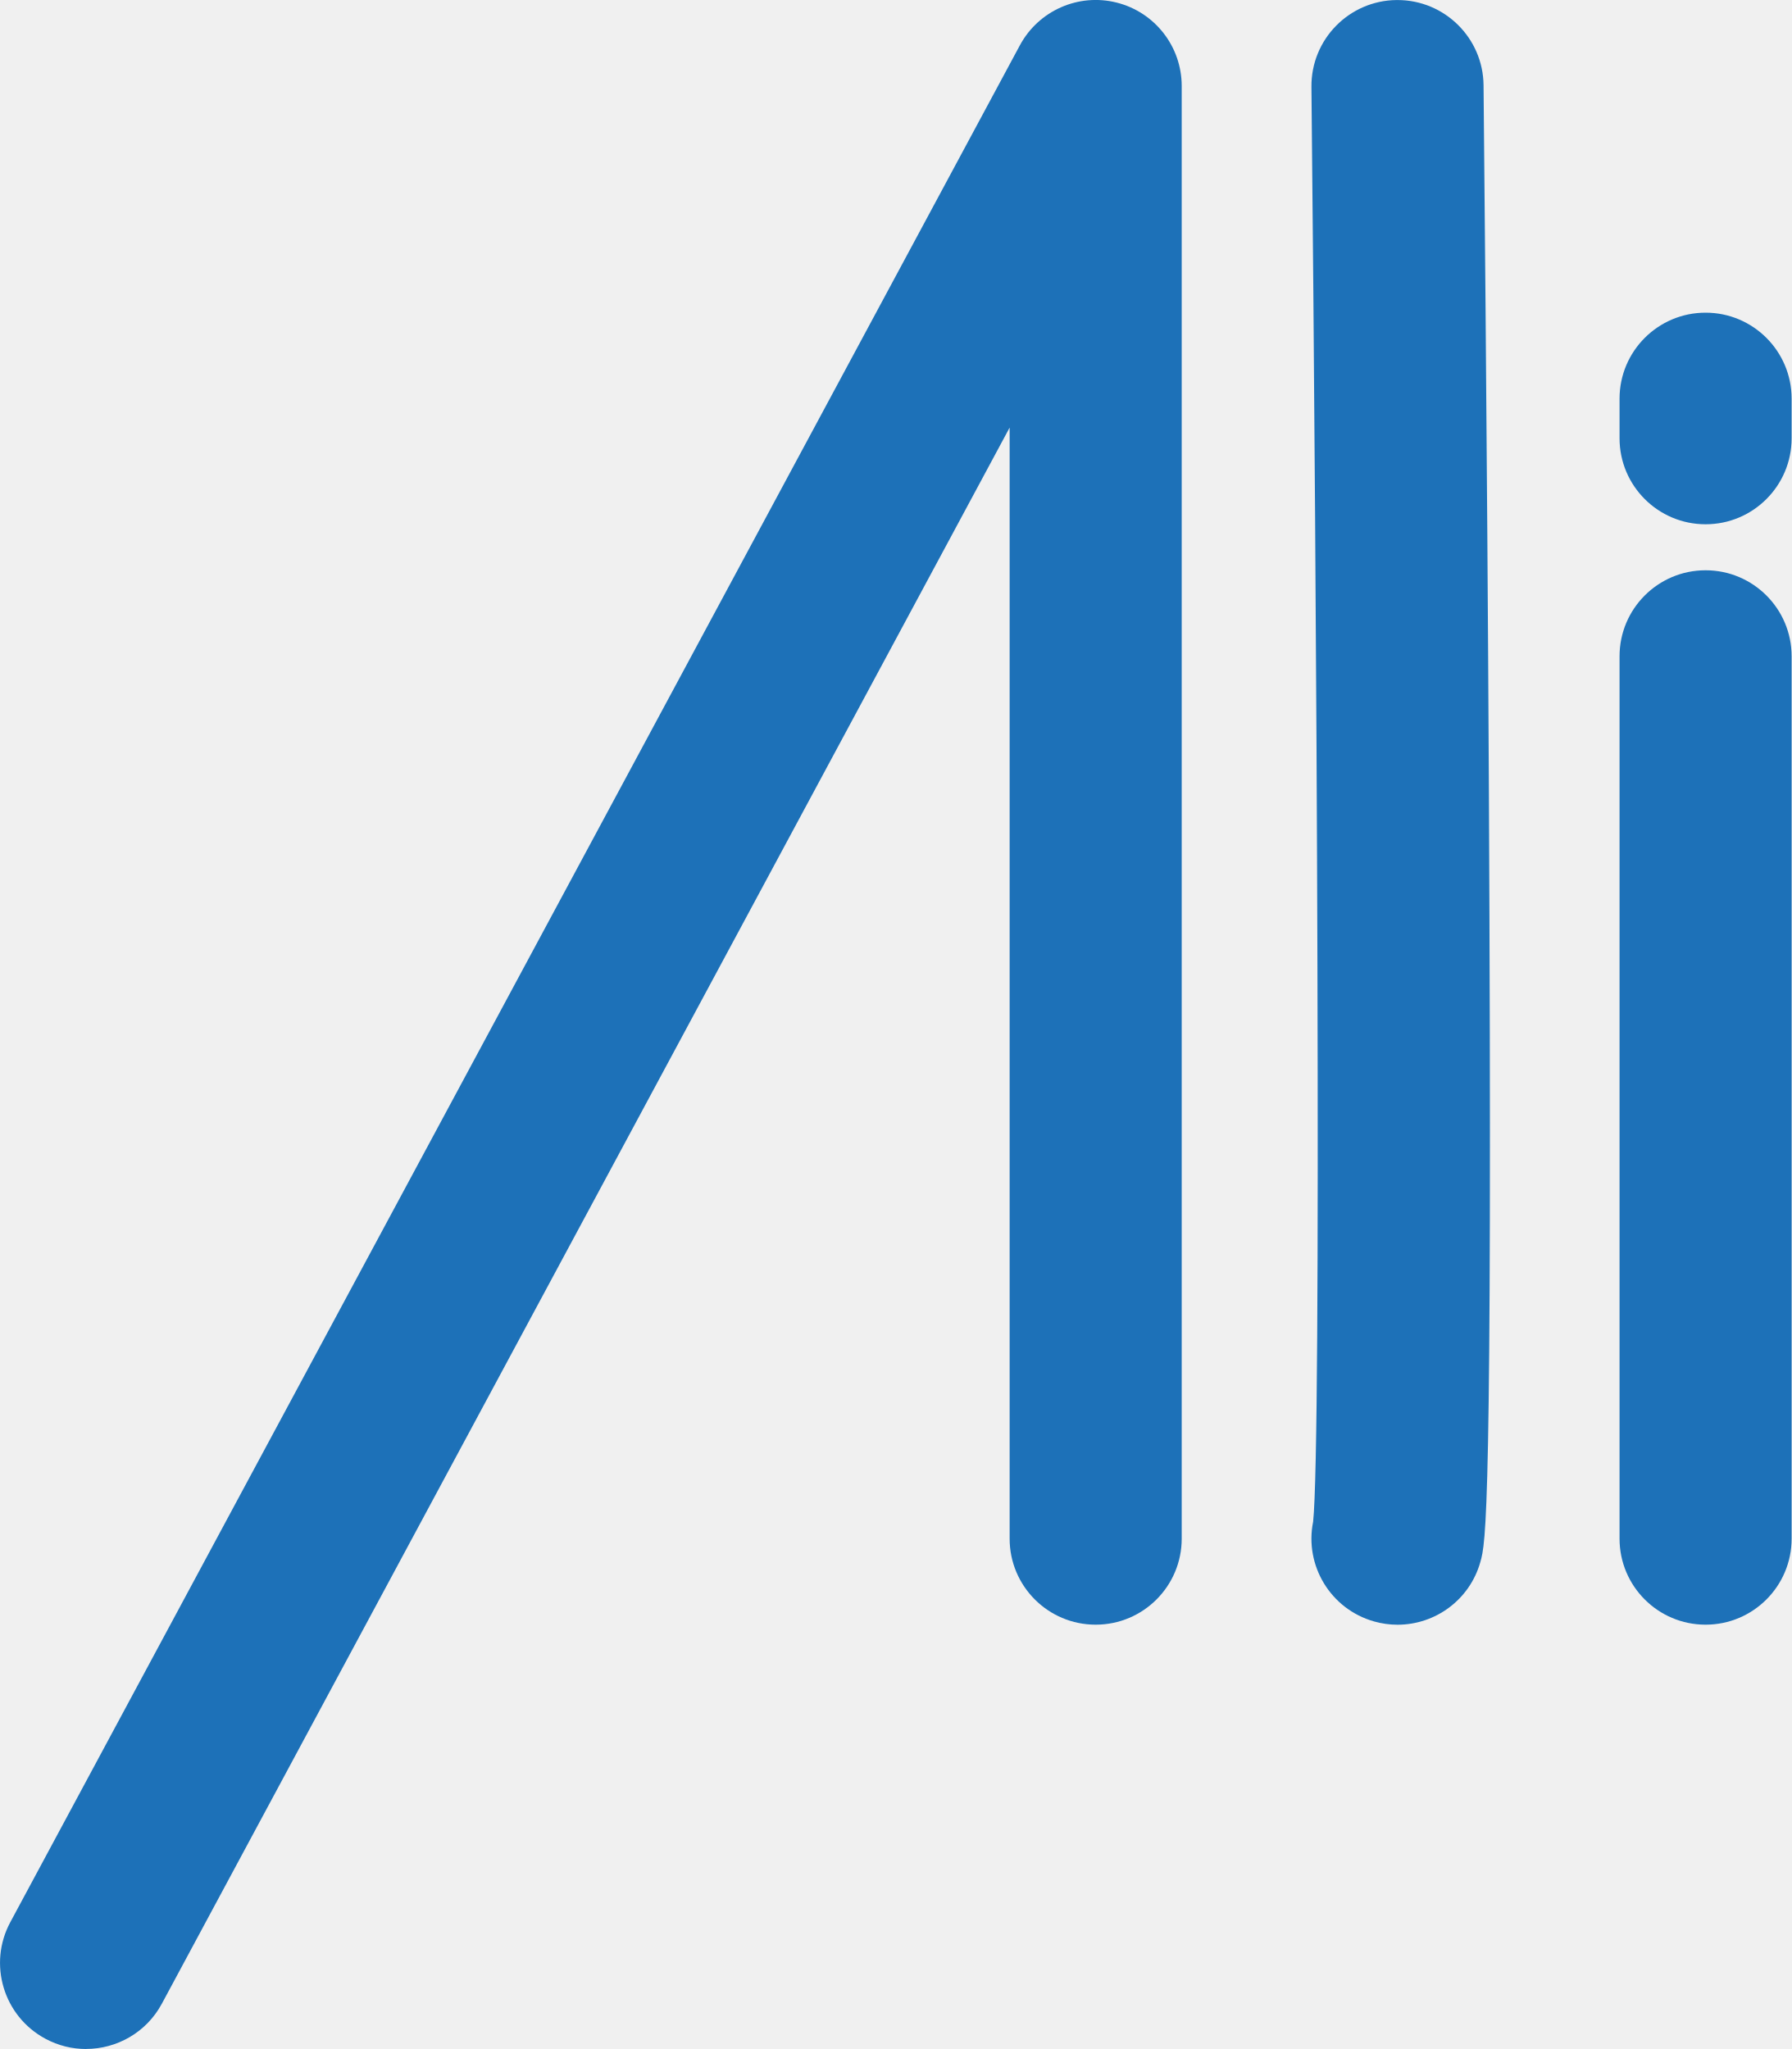
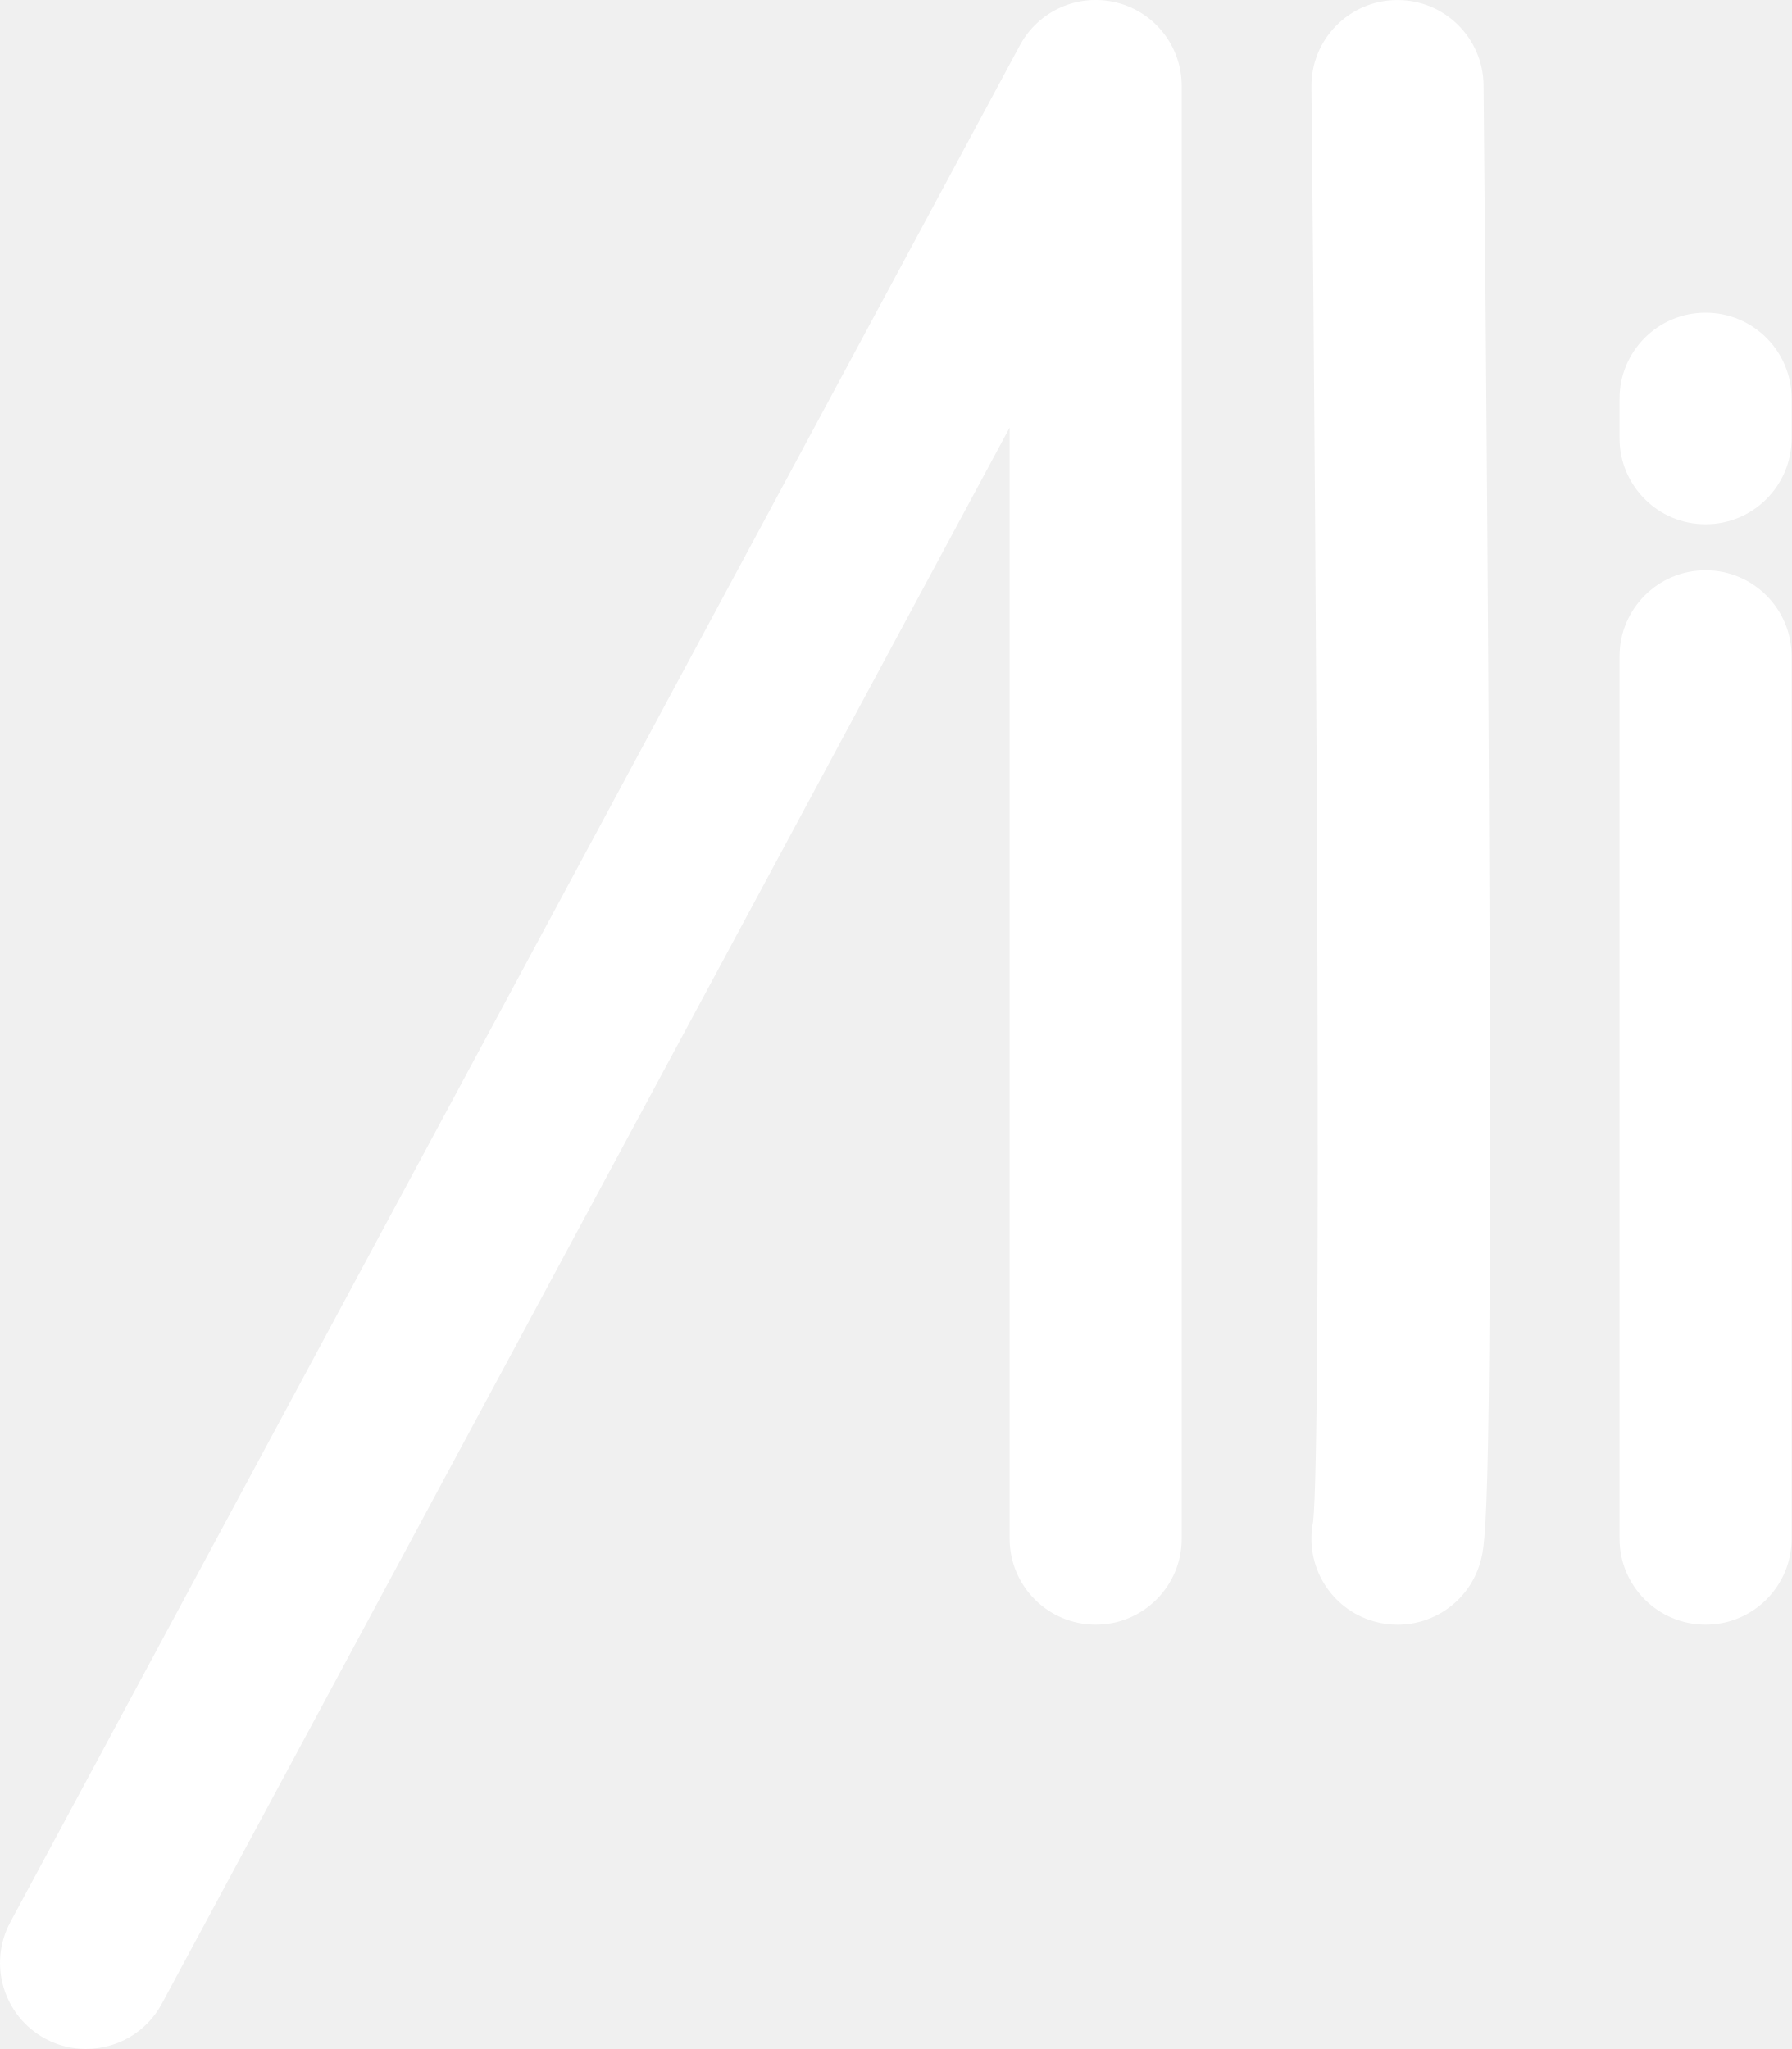
<svg xmlns="http://www.w3.org/2000/svg" id="Capa_2" data-name="Capa 2" viewBox="0 0 394.83 451.64">
  <defs>
    <style>
      .cls-1 {
-         fill: #1d71b8;
+         fill: white;
        stroke-width: 0px;
      }
    </style>
  </defs>
  <g id="Capa_1-2" data-name="Capa 1">
    <g>
      <path class="cls-1" d="m375.87,358.11c-10.47,0-18.96-8.49-18.96-18.96v-194.49c0-10.47,8.49-18.96,18.96-18.96s18.96,8.49,18.96,18.96v194.49c0,10.47-8.49,18.96-18.96,18.96Z" />
      <path class="cls-1" d="m18.95,451.64c-3.03,0-6.11-.73-8.96-2.27-9.22-4.96-12.68-16.46-7.72-25.68L224.76,9.98c4.12-7.65,12.9-11.53,21.33-9.41,8.43,2.12,14.33,9.7,14.33,18.39v320.19c0,10.47-8.49,18.96-18.96,18.96s-18.96-8.49-18.96-18.96V94.25L35.67,441.65c-3.42,6.37-9.96,9.98-16.72,9.98Z" />
      <path class="cls-1" d="m307.98,358.12c-1.71,0-3.44-.23-5.16-.72-9.6-2.71-15.38-12.35-13.44-21.97,1.89-17.48.78-202.76-.37-316.27-.11-10.47,8.3-19.05,18.77-19.15.07,0,.13,0,.2,0,10.38,0,18.85,8.36,18.96,18.77,0,.77.79,78.22,1.18,156.03.8,159.99-.69,165.27-1.89,169.5-2.36,8.36-9.96,13.81-18.24,13.81Zm-18.26-24.12s0,.02,0,.03c0,0,0-.02,0-.03Z" />
      <path class="cls-1" d="m375.87,115.56c-10.47,0-18.96-8.49-18.96-18.96v-8.72c0-10.47,8.49-18.96,18.96-18.96s18.96,8.49,18.96,18.96v8.72c0,10.47-8.49,18.96-18.96,18.96Z" />
    </g>
  </g>
</svg>
